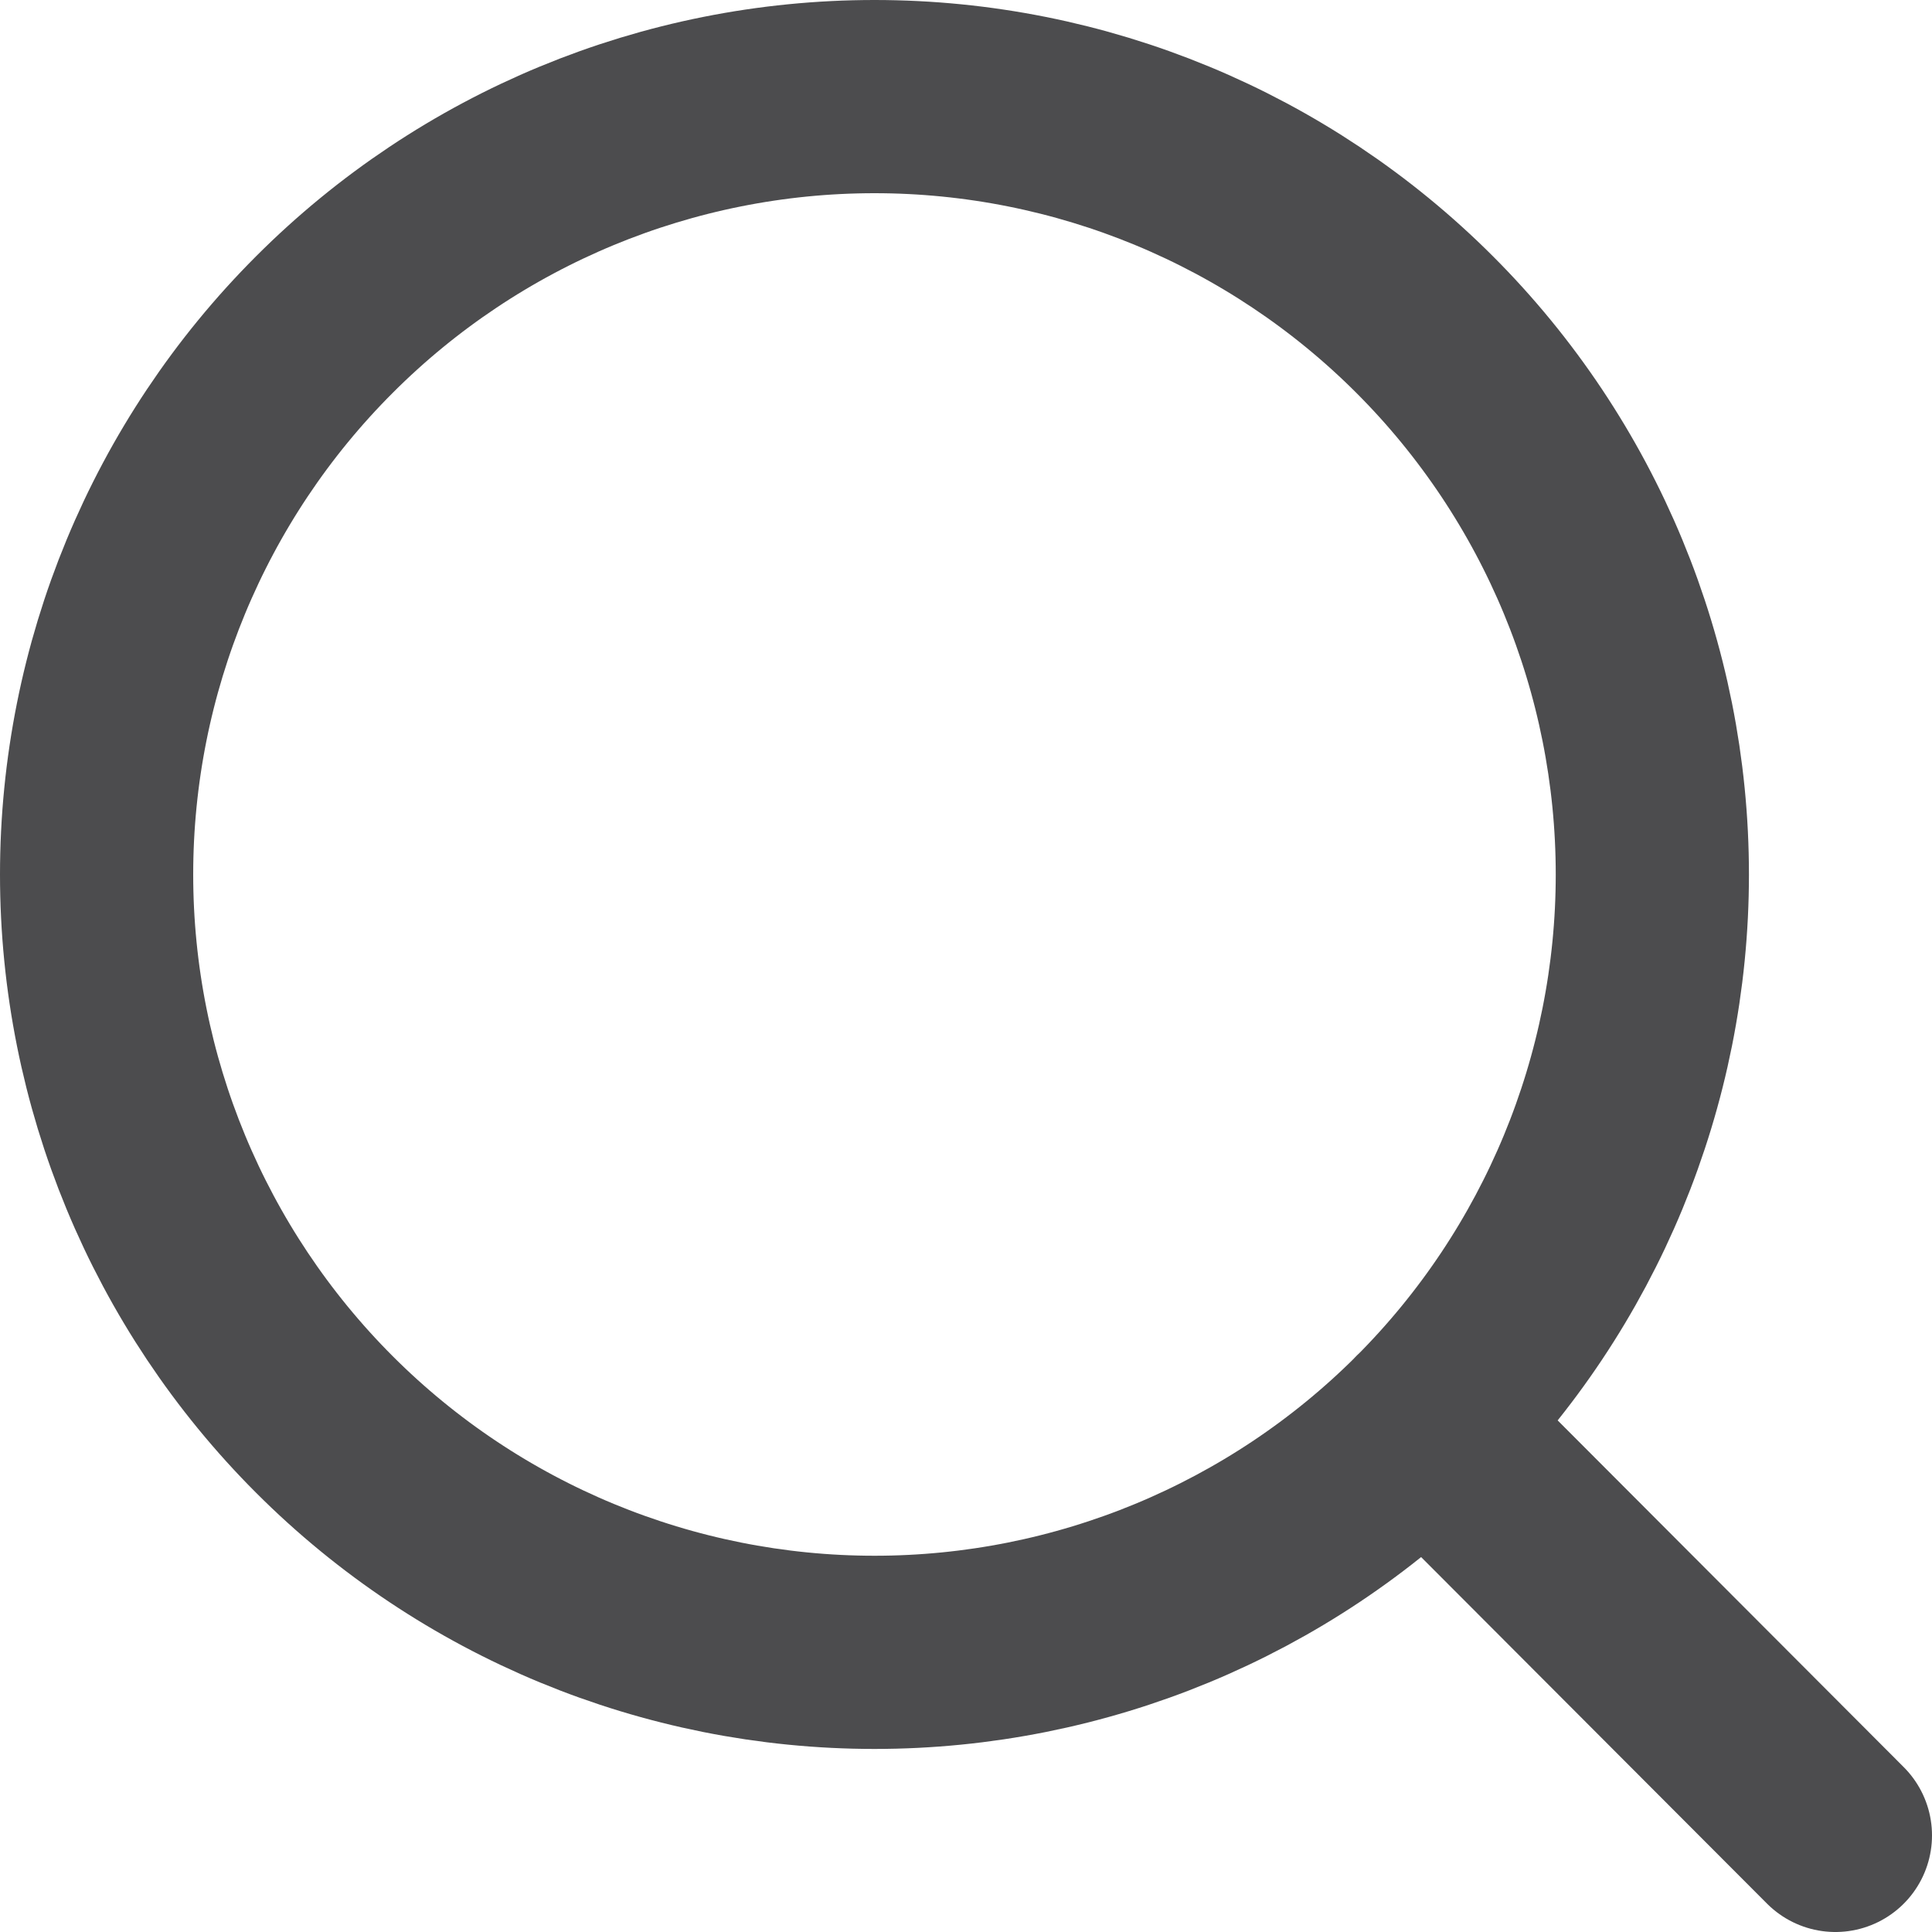
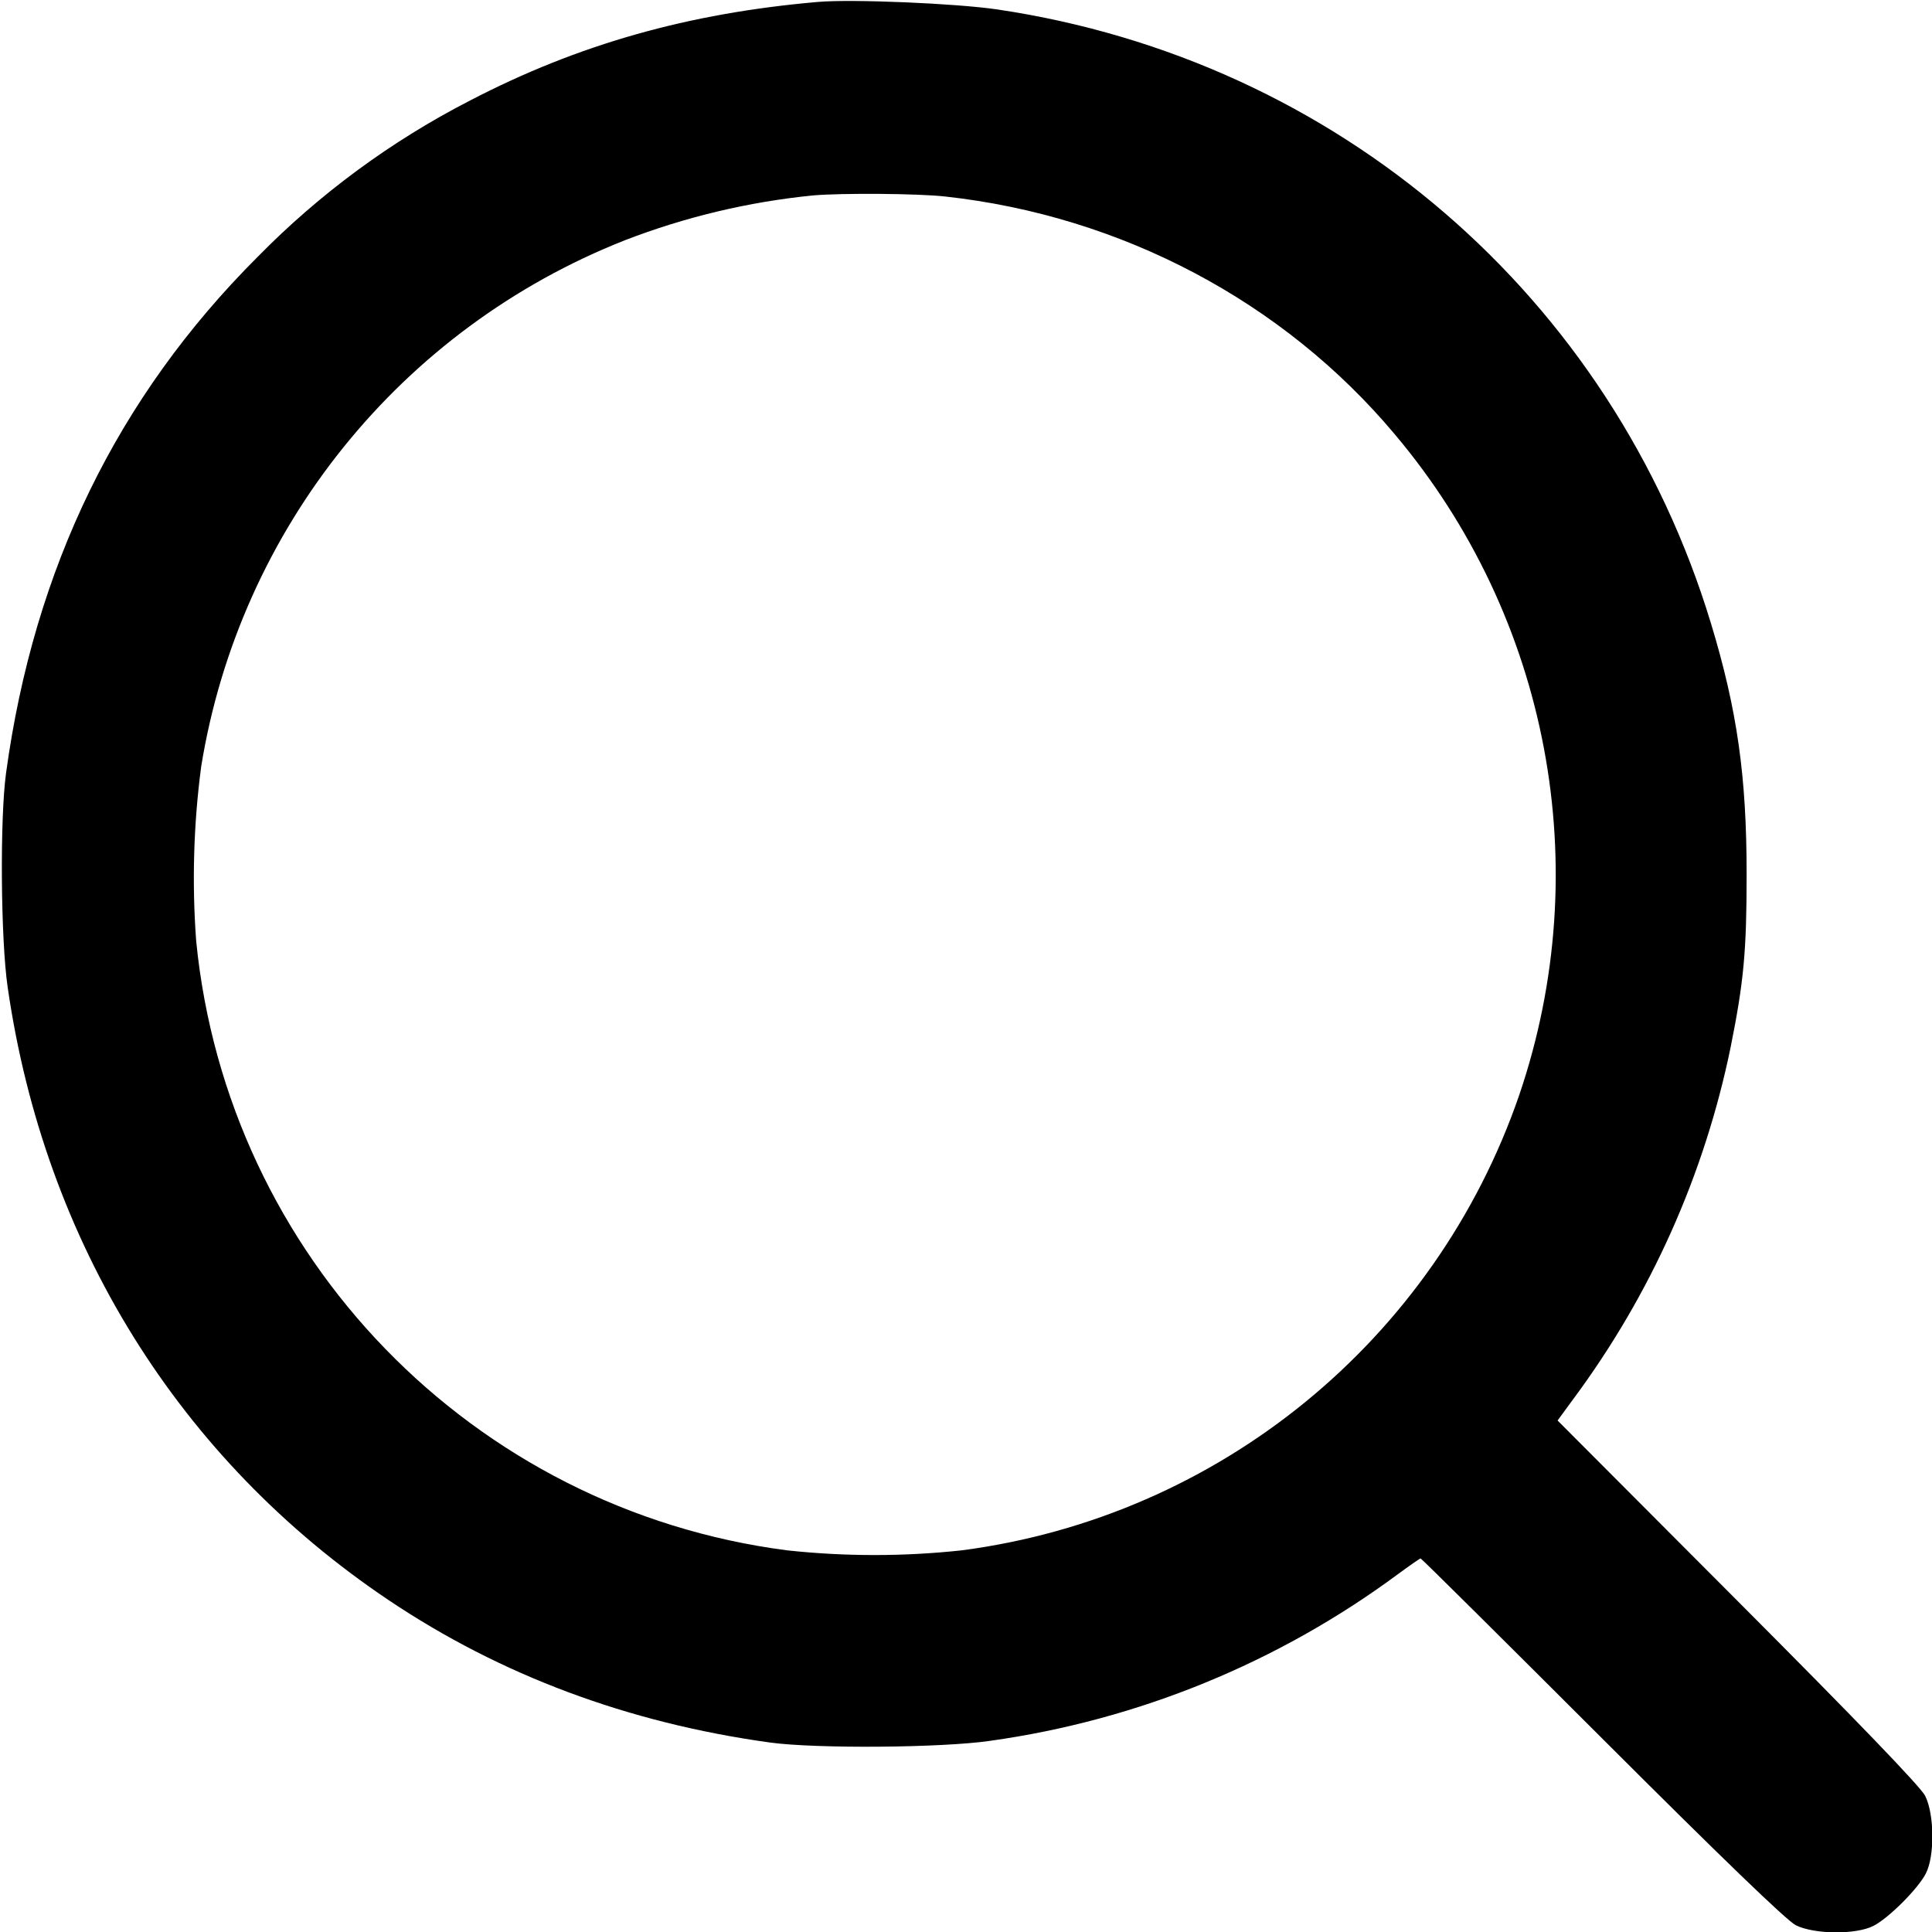
- <svg xmlns="http://www.w3.org/2000/svg" width="20" height="20" viewBox="0 0 20 20" fill="none">
-   <path d="M19 19L14.75 14.742M17.105 9.053C17.105 11.188 16.257 13.236 14.747 14.747C13.236 16.257 11.188 17.105 9.053 17.105C6.917 17.105 4.869 16.257 3.359 14.747C1.848 13.236 1 11.188 1 9.053C1 6.917 1.848 4.869 3.359 3.359C4.869 1.848 6.917 1 9.053 1C11.188 1 13.236 1.848 14.747 3.359C16.257 4.869 17.105 6.917 17.105 9.053V9.053Z" stroke="#000103" stroke-opacity="0.7" stroke-width="2" stroke-linecap="round" />
+ <svg xmlns="http://www.w3.org/2000/svg" width="20" height="20" fill="none">
+   <path d="M8.467.02c-1.34.116-2.482.439-3.598 1.019a8.571 8.571 0 0 0-2.206 1.624C1.215 4.111.353 5.881.063 8c-.065.47-.056 1.72.016 2.217.381 2.647 1.778 4.894 3.945 6.348 1.158.777 2.478 1.27 3.943 1.473.476.066 1.784.056 2.283-.017a9.258 9.258 0 0 0 4.221-1.725c.121-.089.227-.163.235-.163.009 0 .854.839 1.88 1.864 1.241 1.24 1.911 1.886 2.004 1.933.191.095.623.099.803.007.159-.081.463-.385.544-.544.092-.181.088-.612-.008-.803-.046-.092-.71-.782-1.938-2.013l-1.867-1.872.167-.228a9.22 9.22 0 0 0 1.625-3.639c.136-.679.165-.991.165-1.788 0-1.012-.097-1.699-.368-2.593-1.027-3.389-3.87-5.836-7.387-6.359C9.902.035 8.817-.011 8.467.02m1.316 2.014c1.825.2 3.504 1.088 4.655 2.461a7.072 7.072 0 0 1 1.29 6.838 7.074 7.074 0 0 1-5.771 4.716 8.425 8.425 0 0 1-1.81 0 7.059 7.059 0 0 1-6.116-6.306 8.808 8.808 0 0 1 .052-1.81 7.072 7.072 0 0 1 4.386-5.446 7.453 7.453 0 0 1 1.948-.464c.302-.026 1.086-.02 1.366.011" fill-rule="evenodd" fill="#000" />
</svg>
